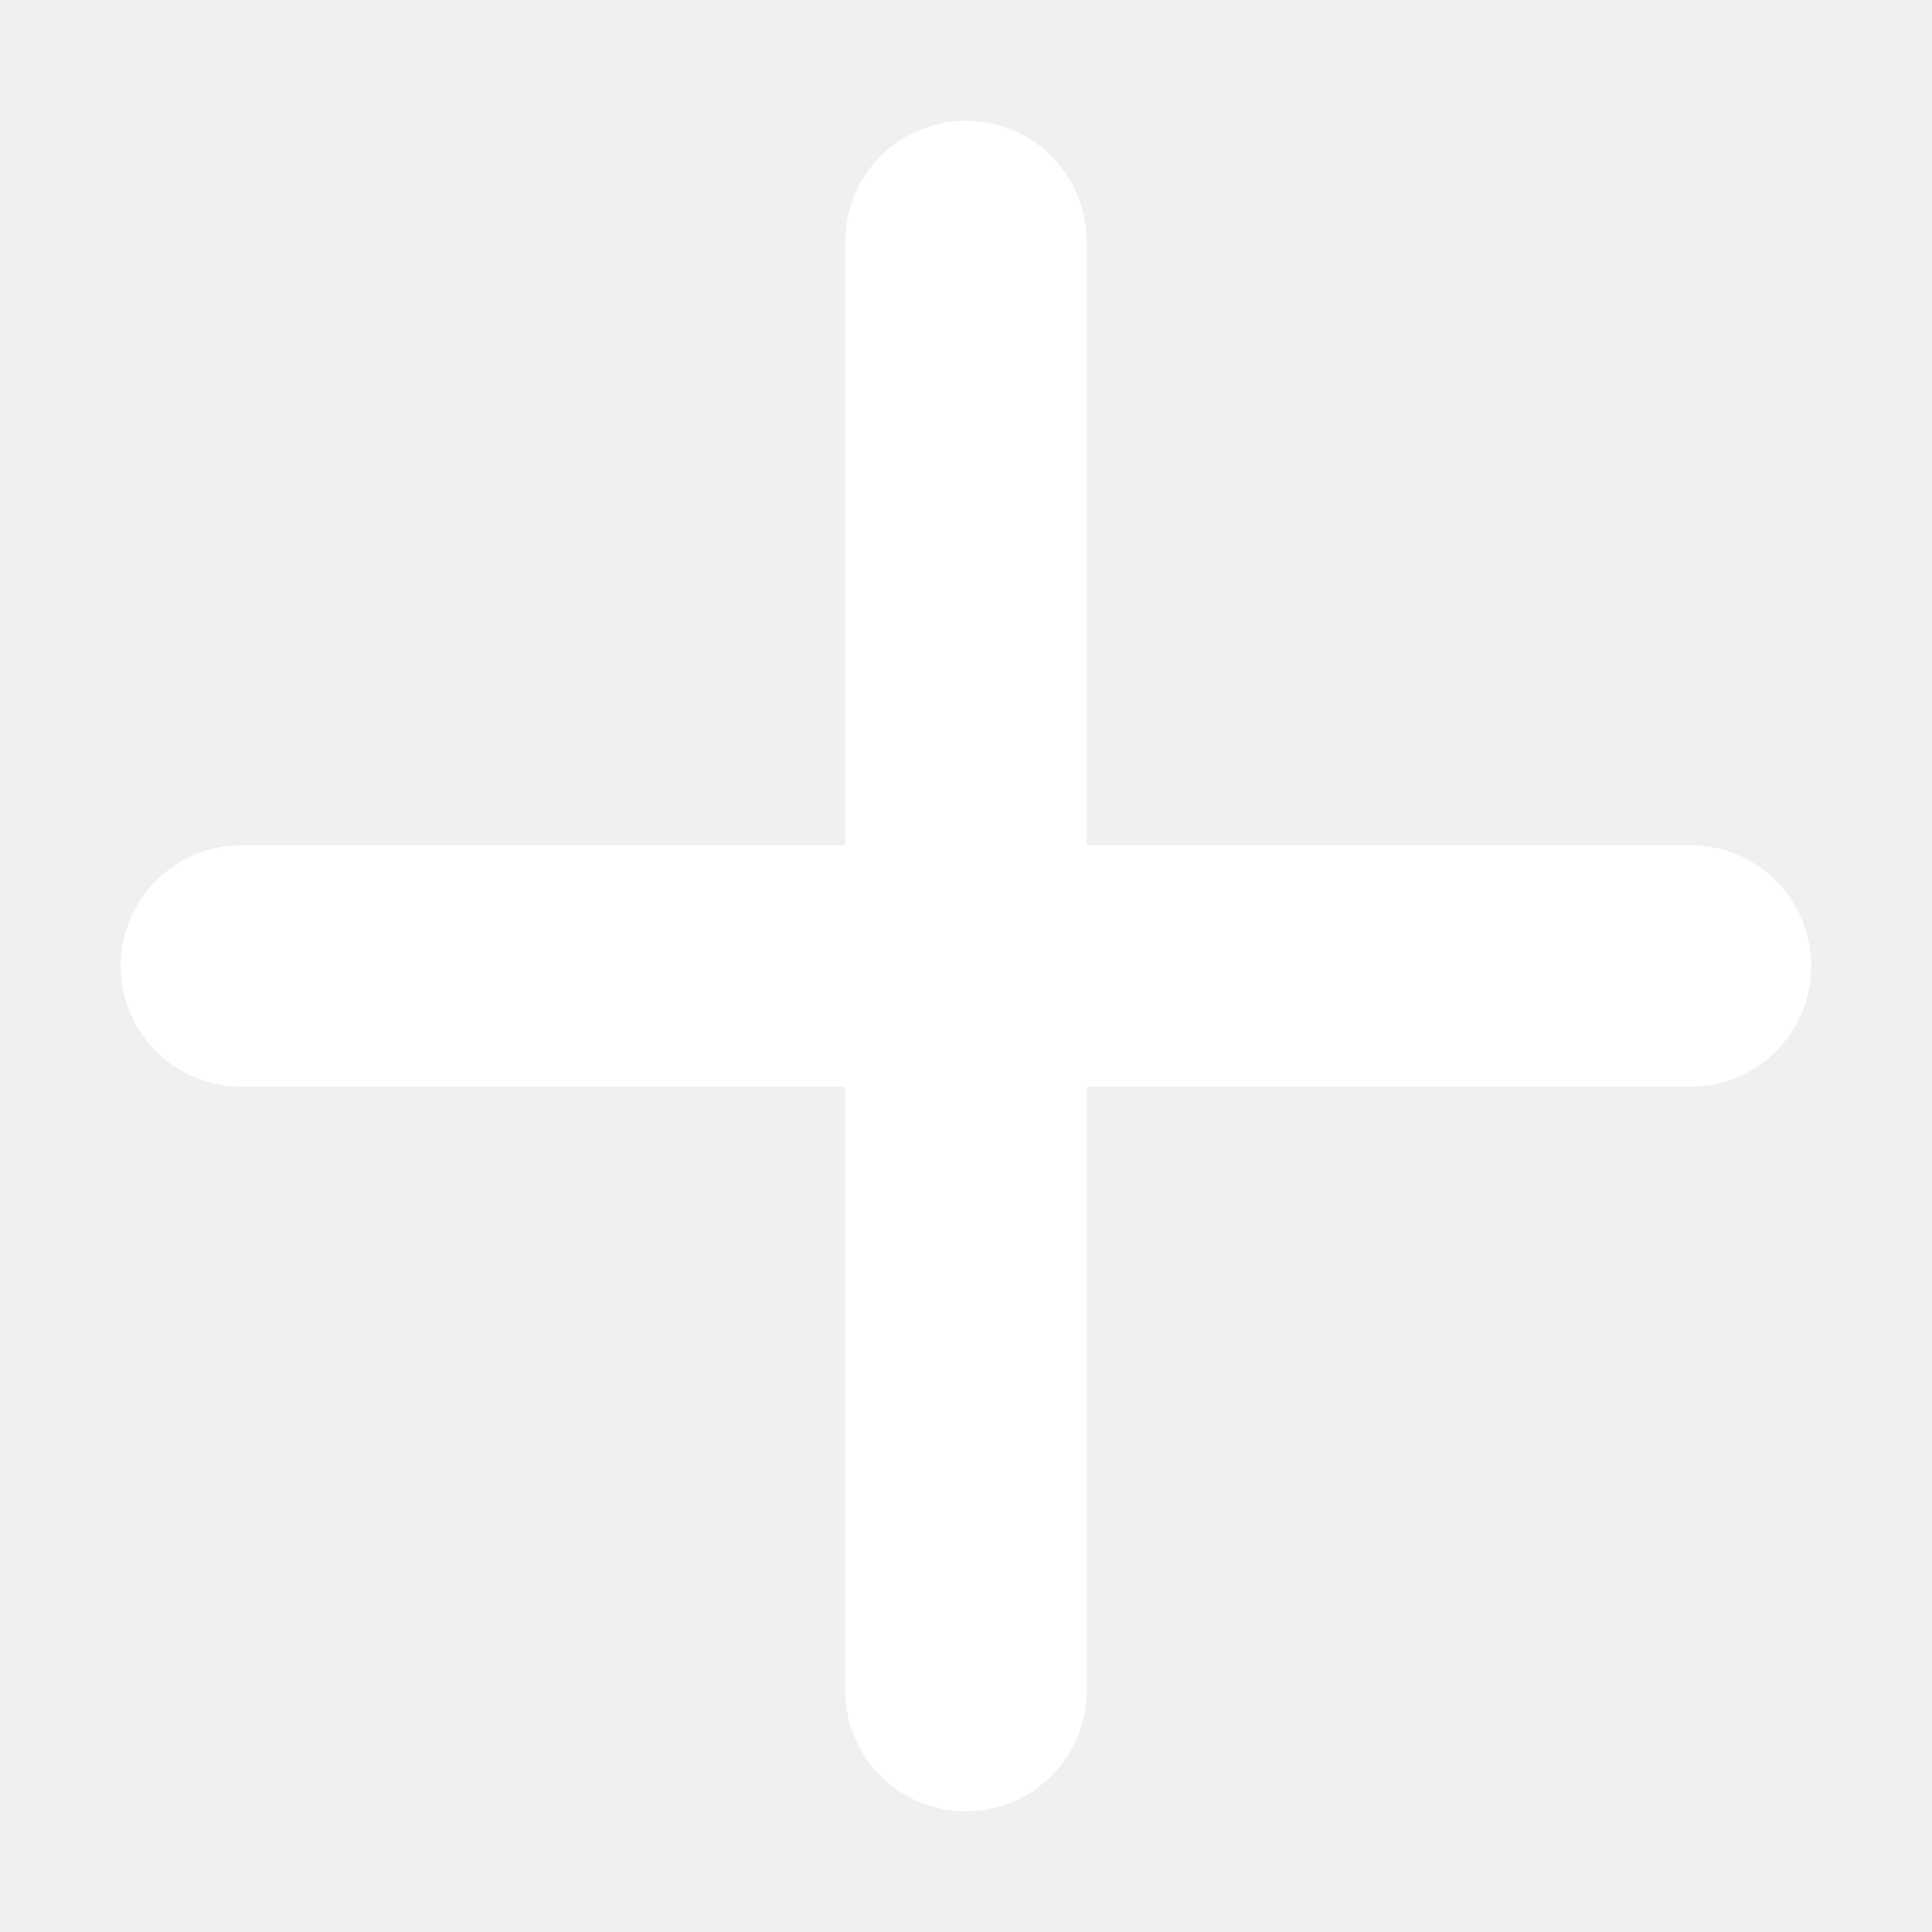
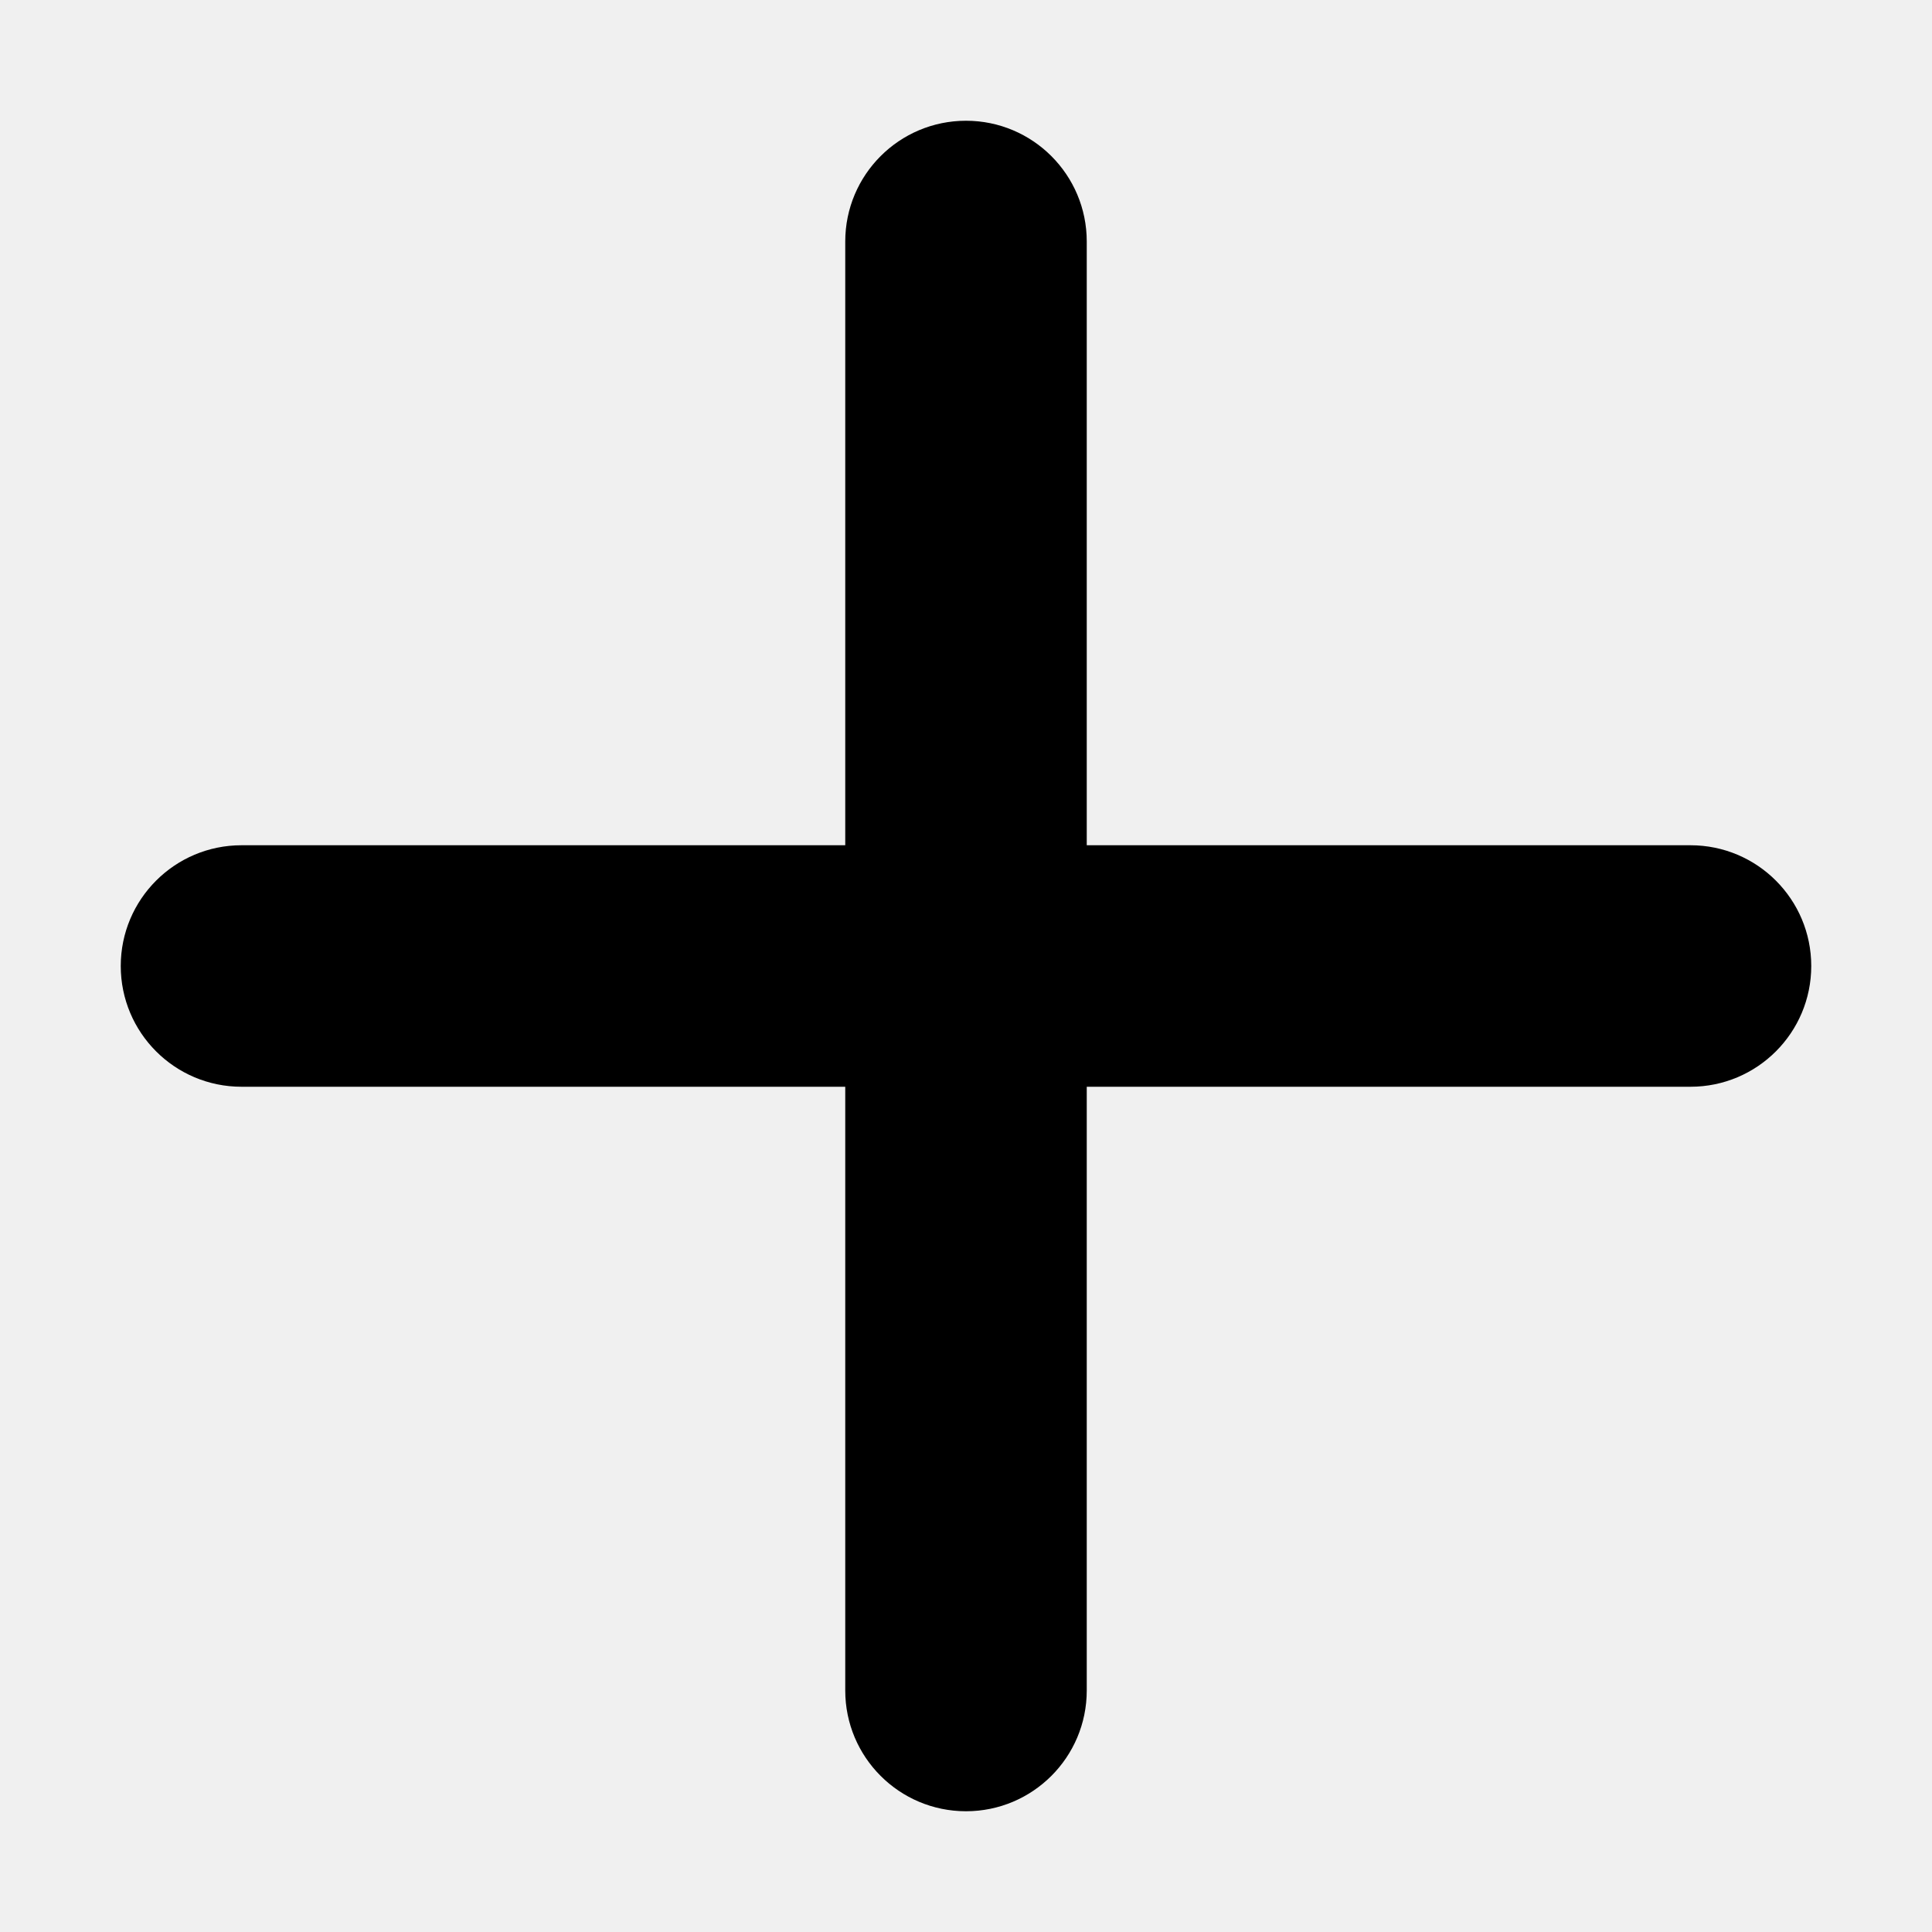
<svg xmlns="http://www.w3.org/2000/svg" viewBox="0 0 32 32" xml:space="preserve" enable-background="new 0 0 32 32">
-   <path d="M28 14H18V4a2 2 0 0 0-4 0v10H4a2 2 0 0 0 0 4h10v10a2 2 0 0 0 4 0V18h10a2 2 0 0 0 0-4z" fill="#ffffff" class="fill-000000" />
+   <defs>
+     <style>.cls-1{fill:none;}</style>
+   </defs>
+   <path d="M28 14H18V4a2 2 0 0 0-4 0v10H4a2 2 0 0 0 0 4h10v10a2 2 0 0 0 4 0V18h10a2 2 0 0 0 0-4z" />
</svg>
